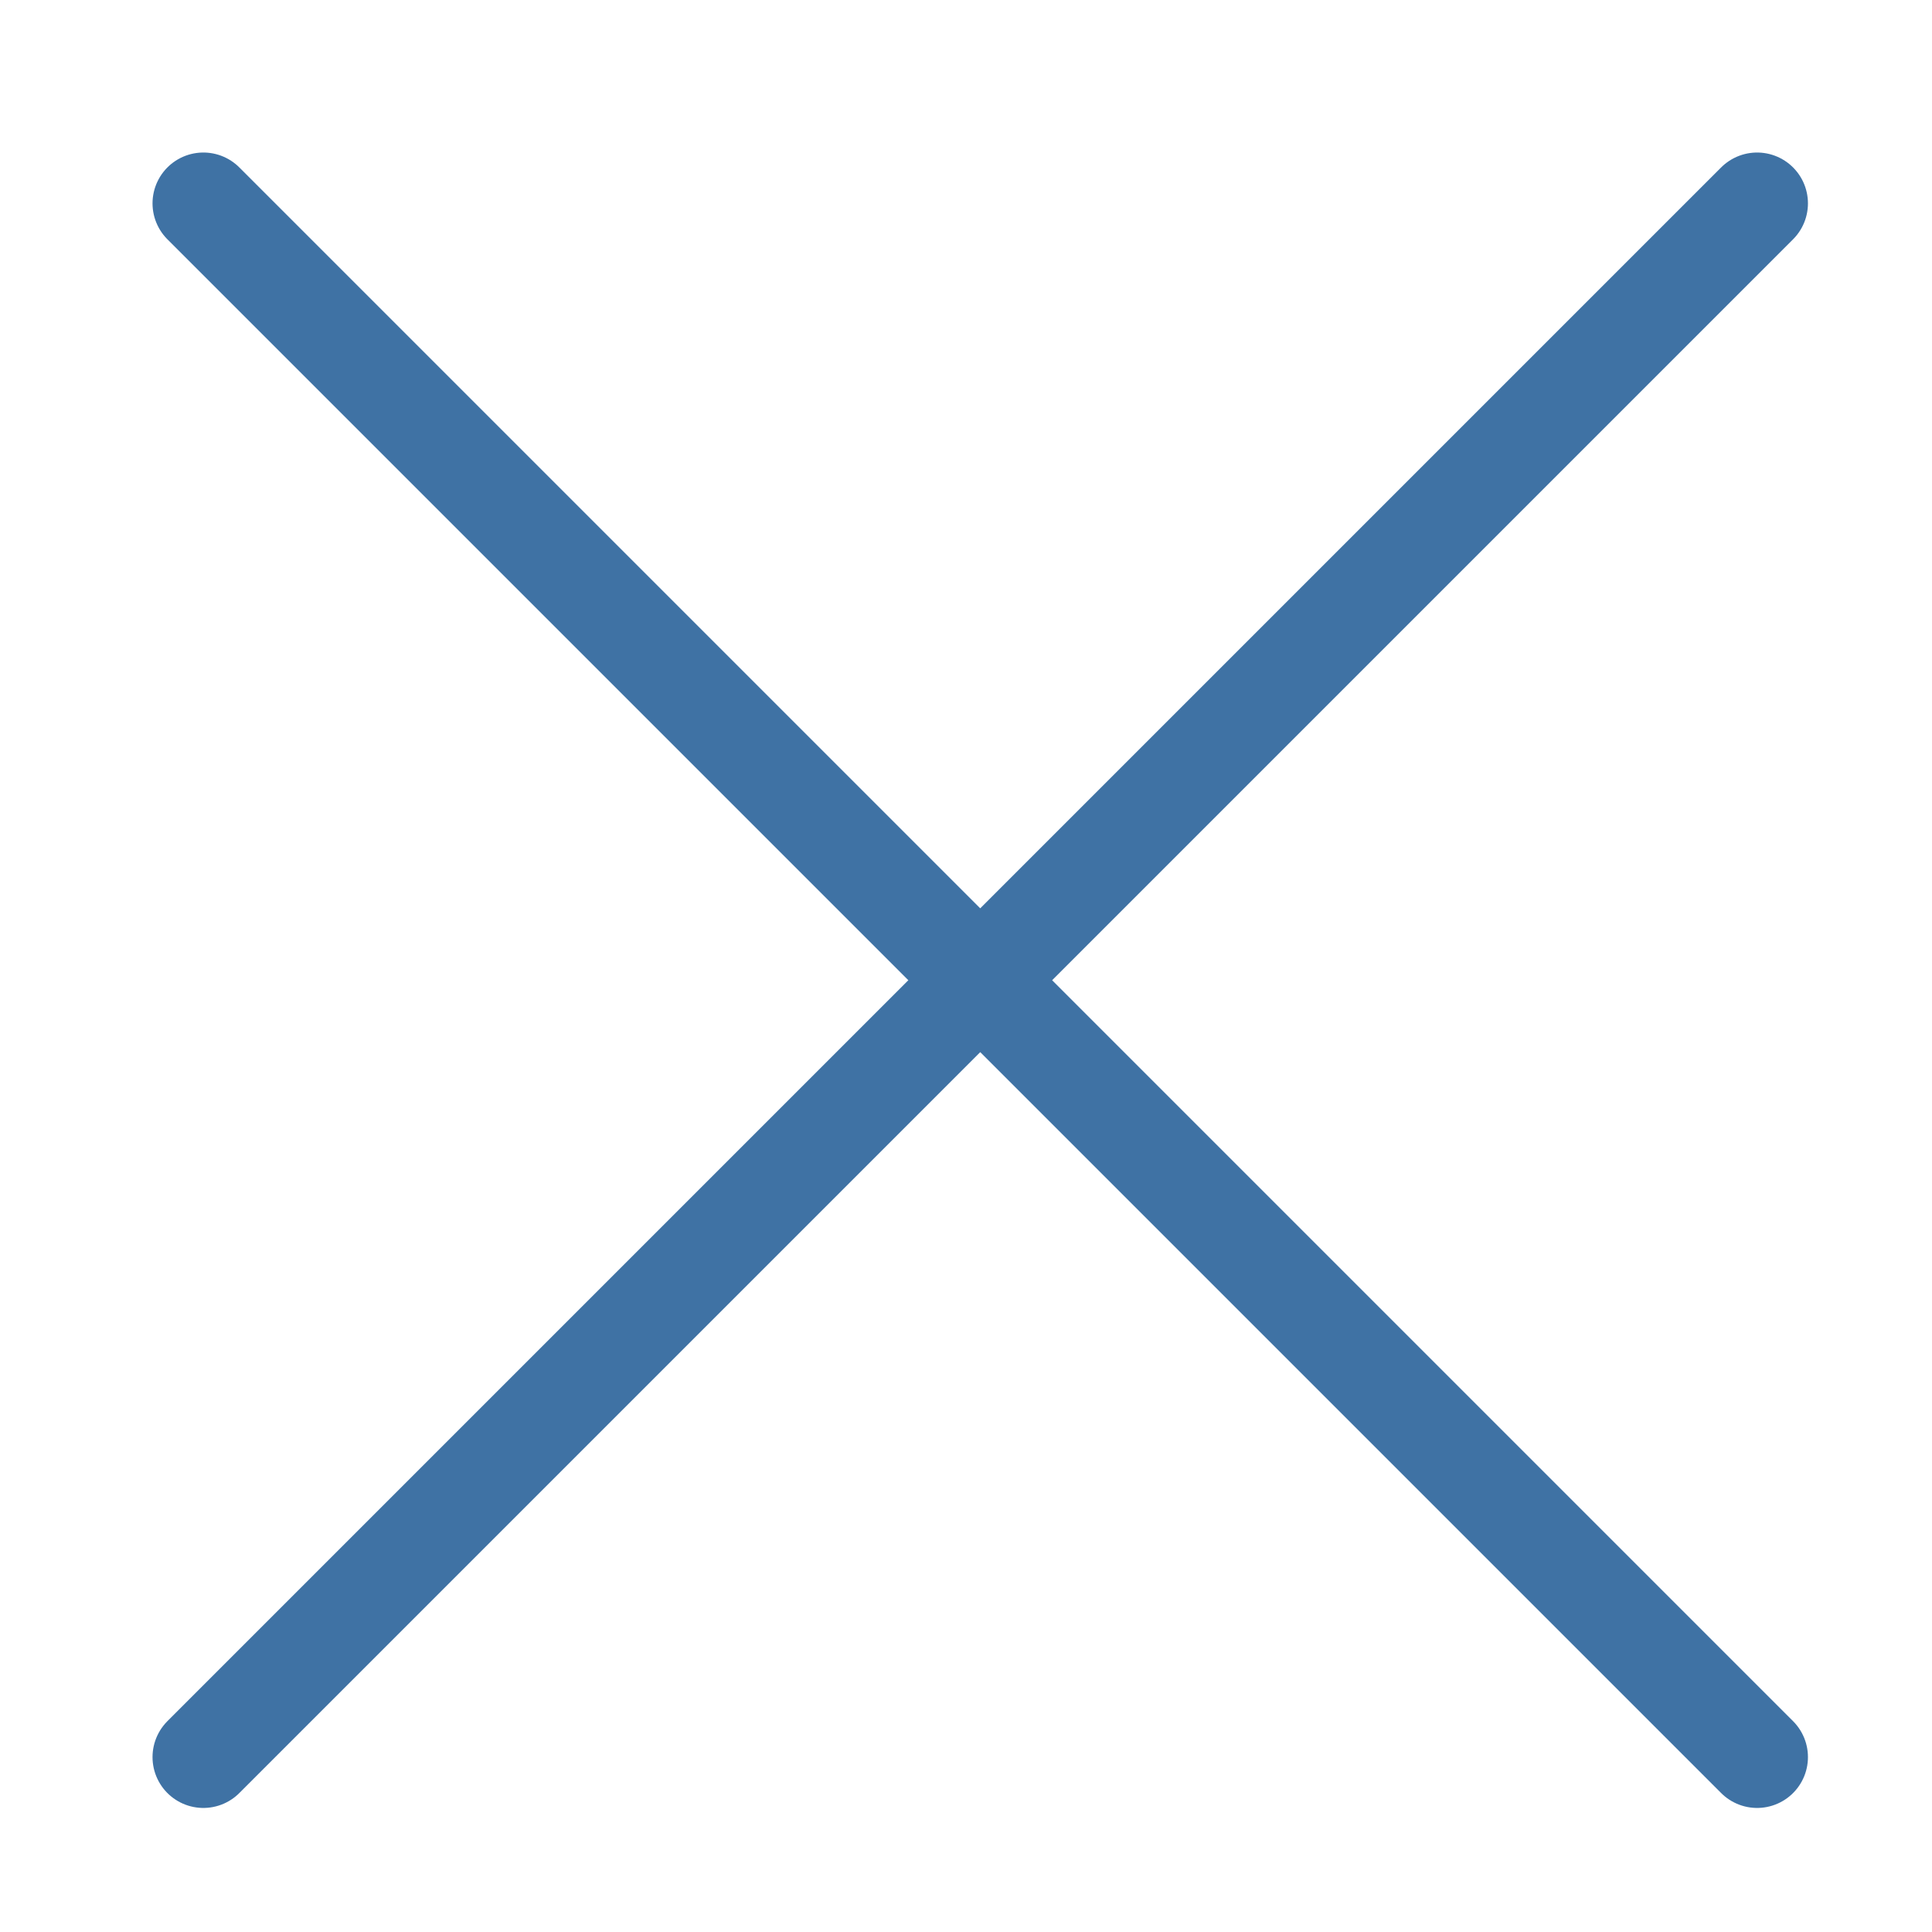
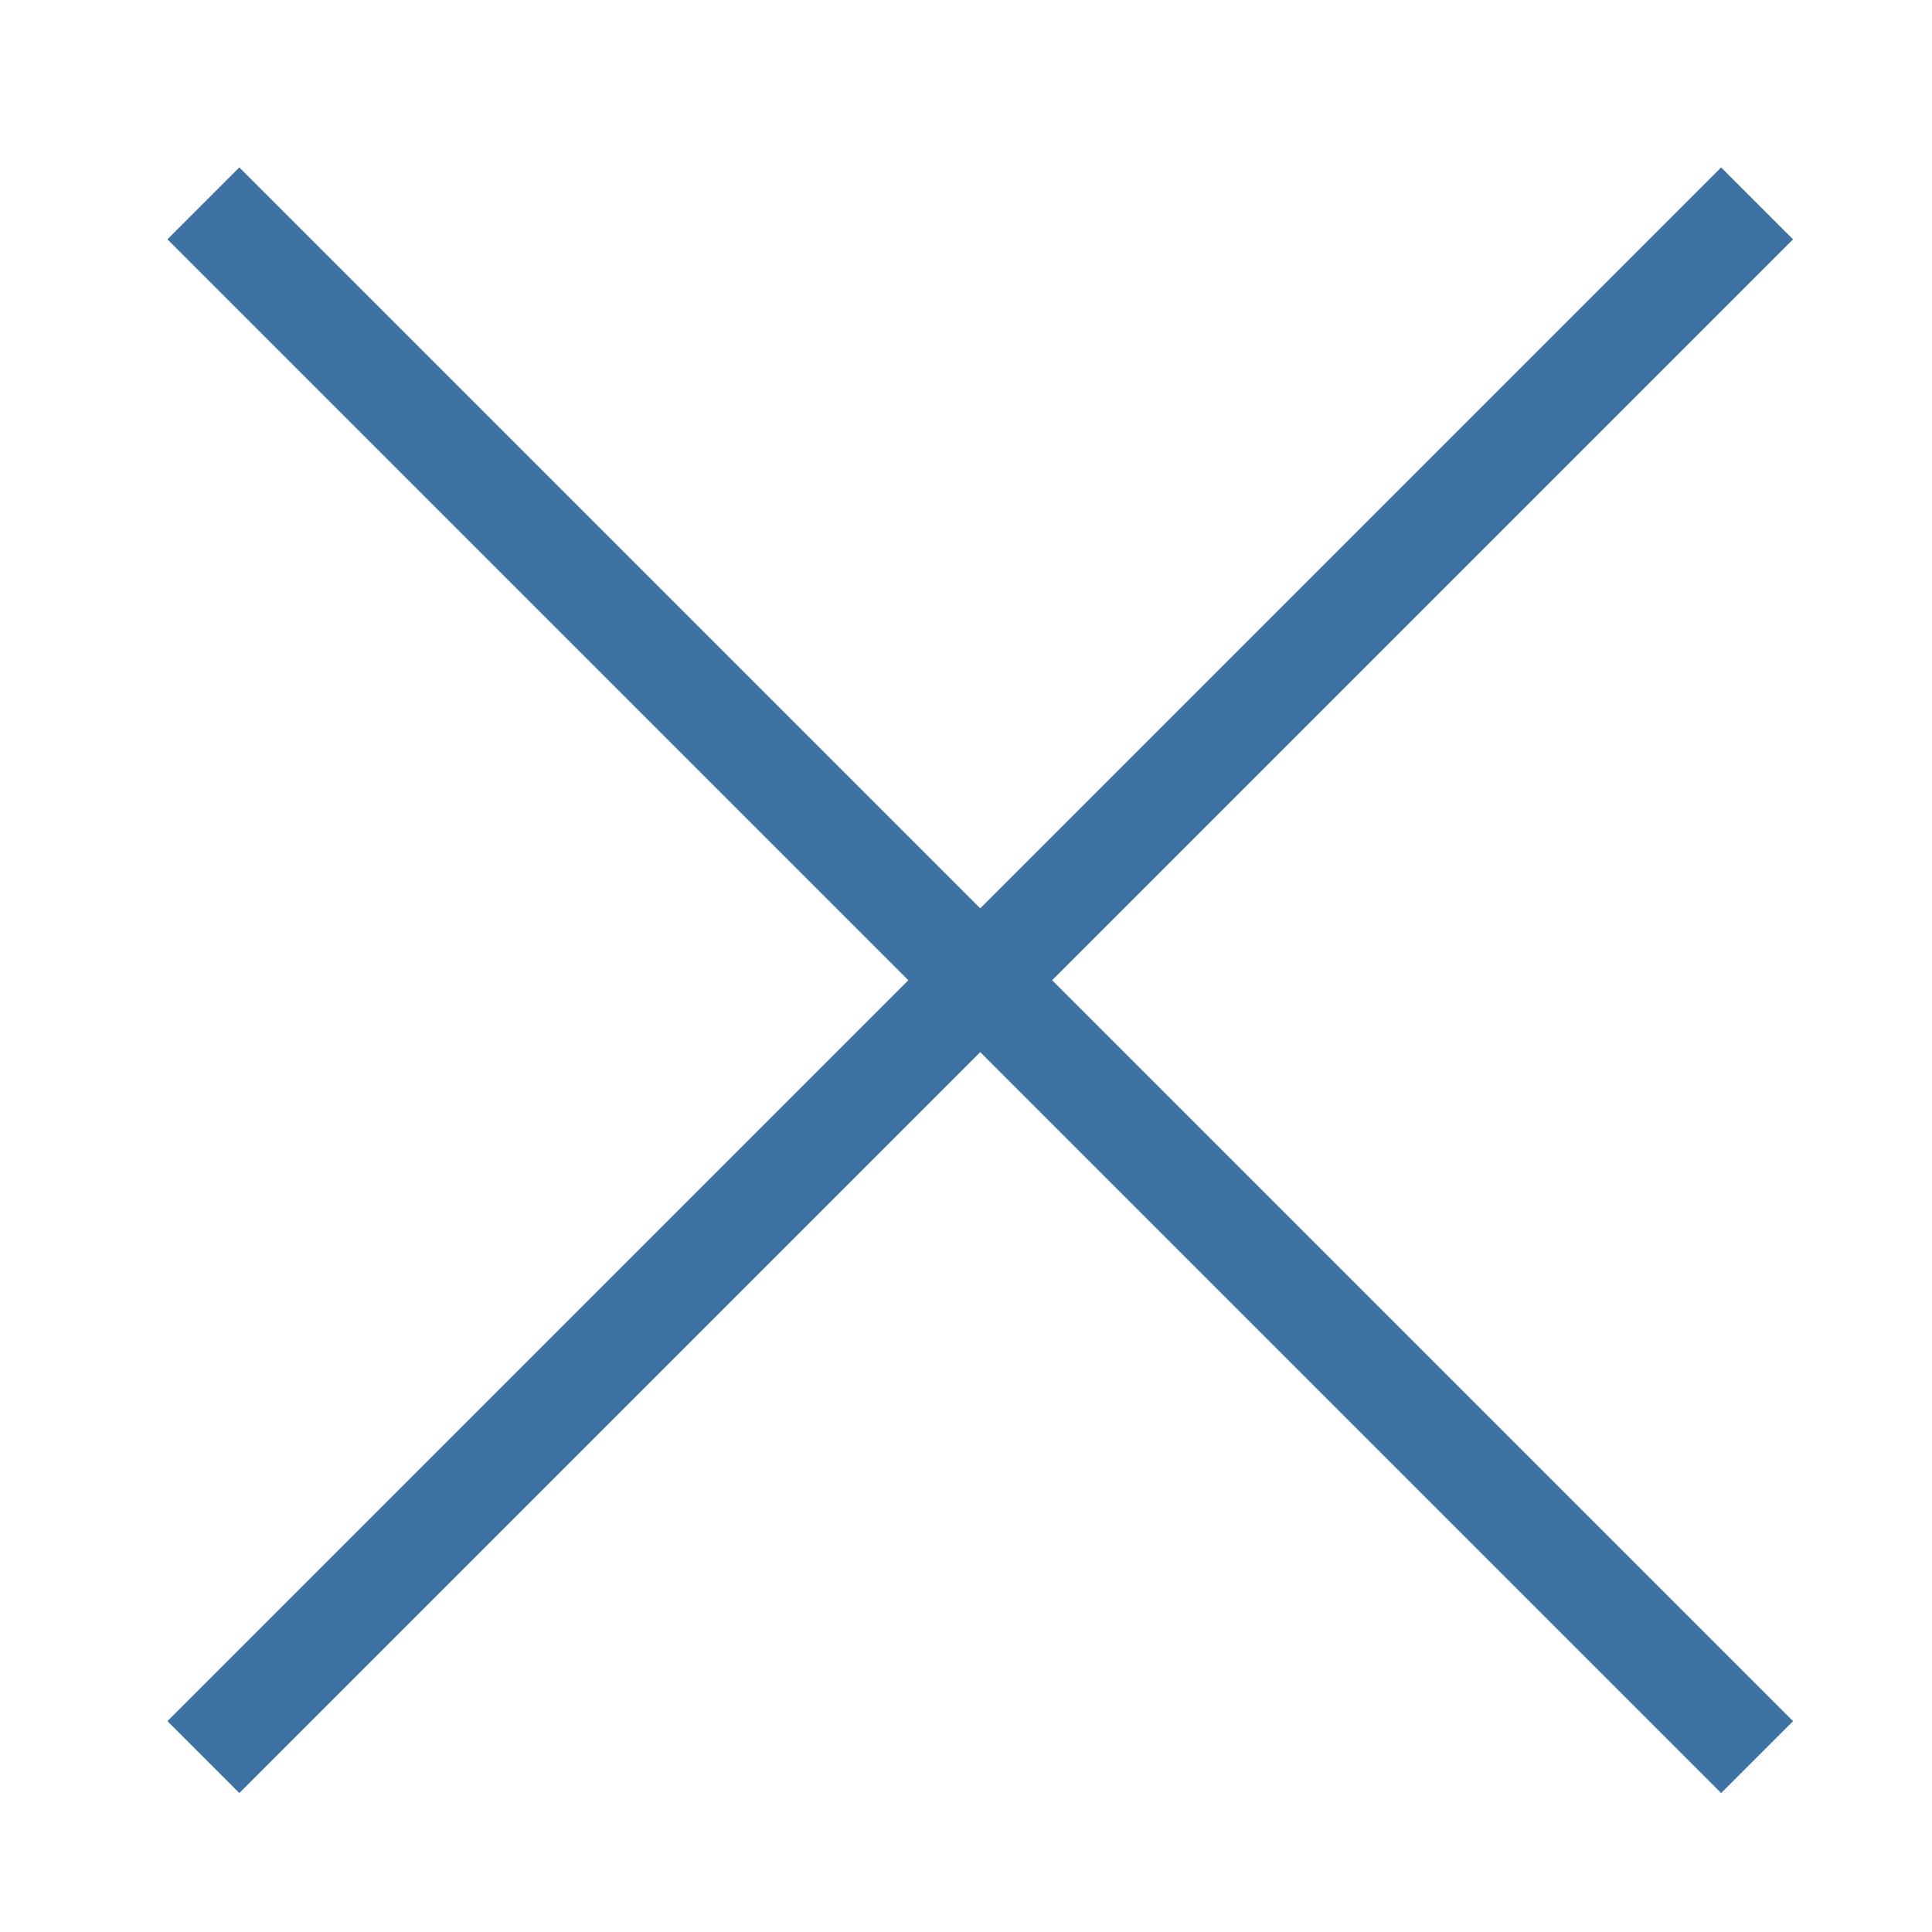
<svg xmlns="http://www.w3.org/2000/svg" width="19" height="19" viewBox="0 0 19 19" fill="none">
-   <path d="M17.28 2L2 17.28" stroke="#3F72A4" strokeWidth="2.38" stroke-linecap="round" stroke-linejoin="round" />
-   <path d="M2 2L17.28 17.28" stroke="#3F72A4" strokeWidth="2.38" stroke-linecap="round" stroke-linejoin="round" />
+   <path d="M17.28 2L2 17.28" stroke="#3F72A4" strokeWidth="2.38" strokeLinecap="round" strokeLinejoin="round" />
+   <path d="M2 2L17.28 17.28" stroke="#3F72A4" strokeWidth="2.38" strokeLinecap="round" strokeLinejoin="round" />
</svg>
